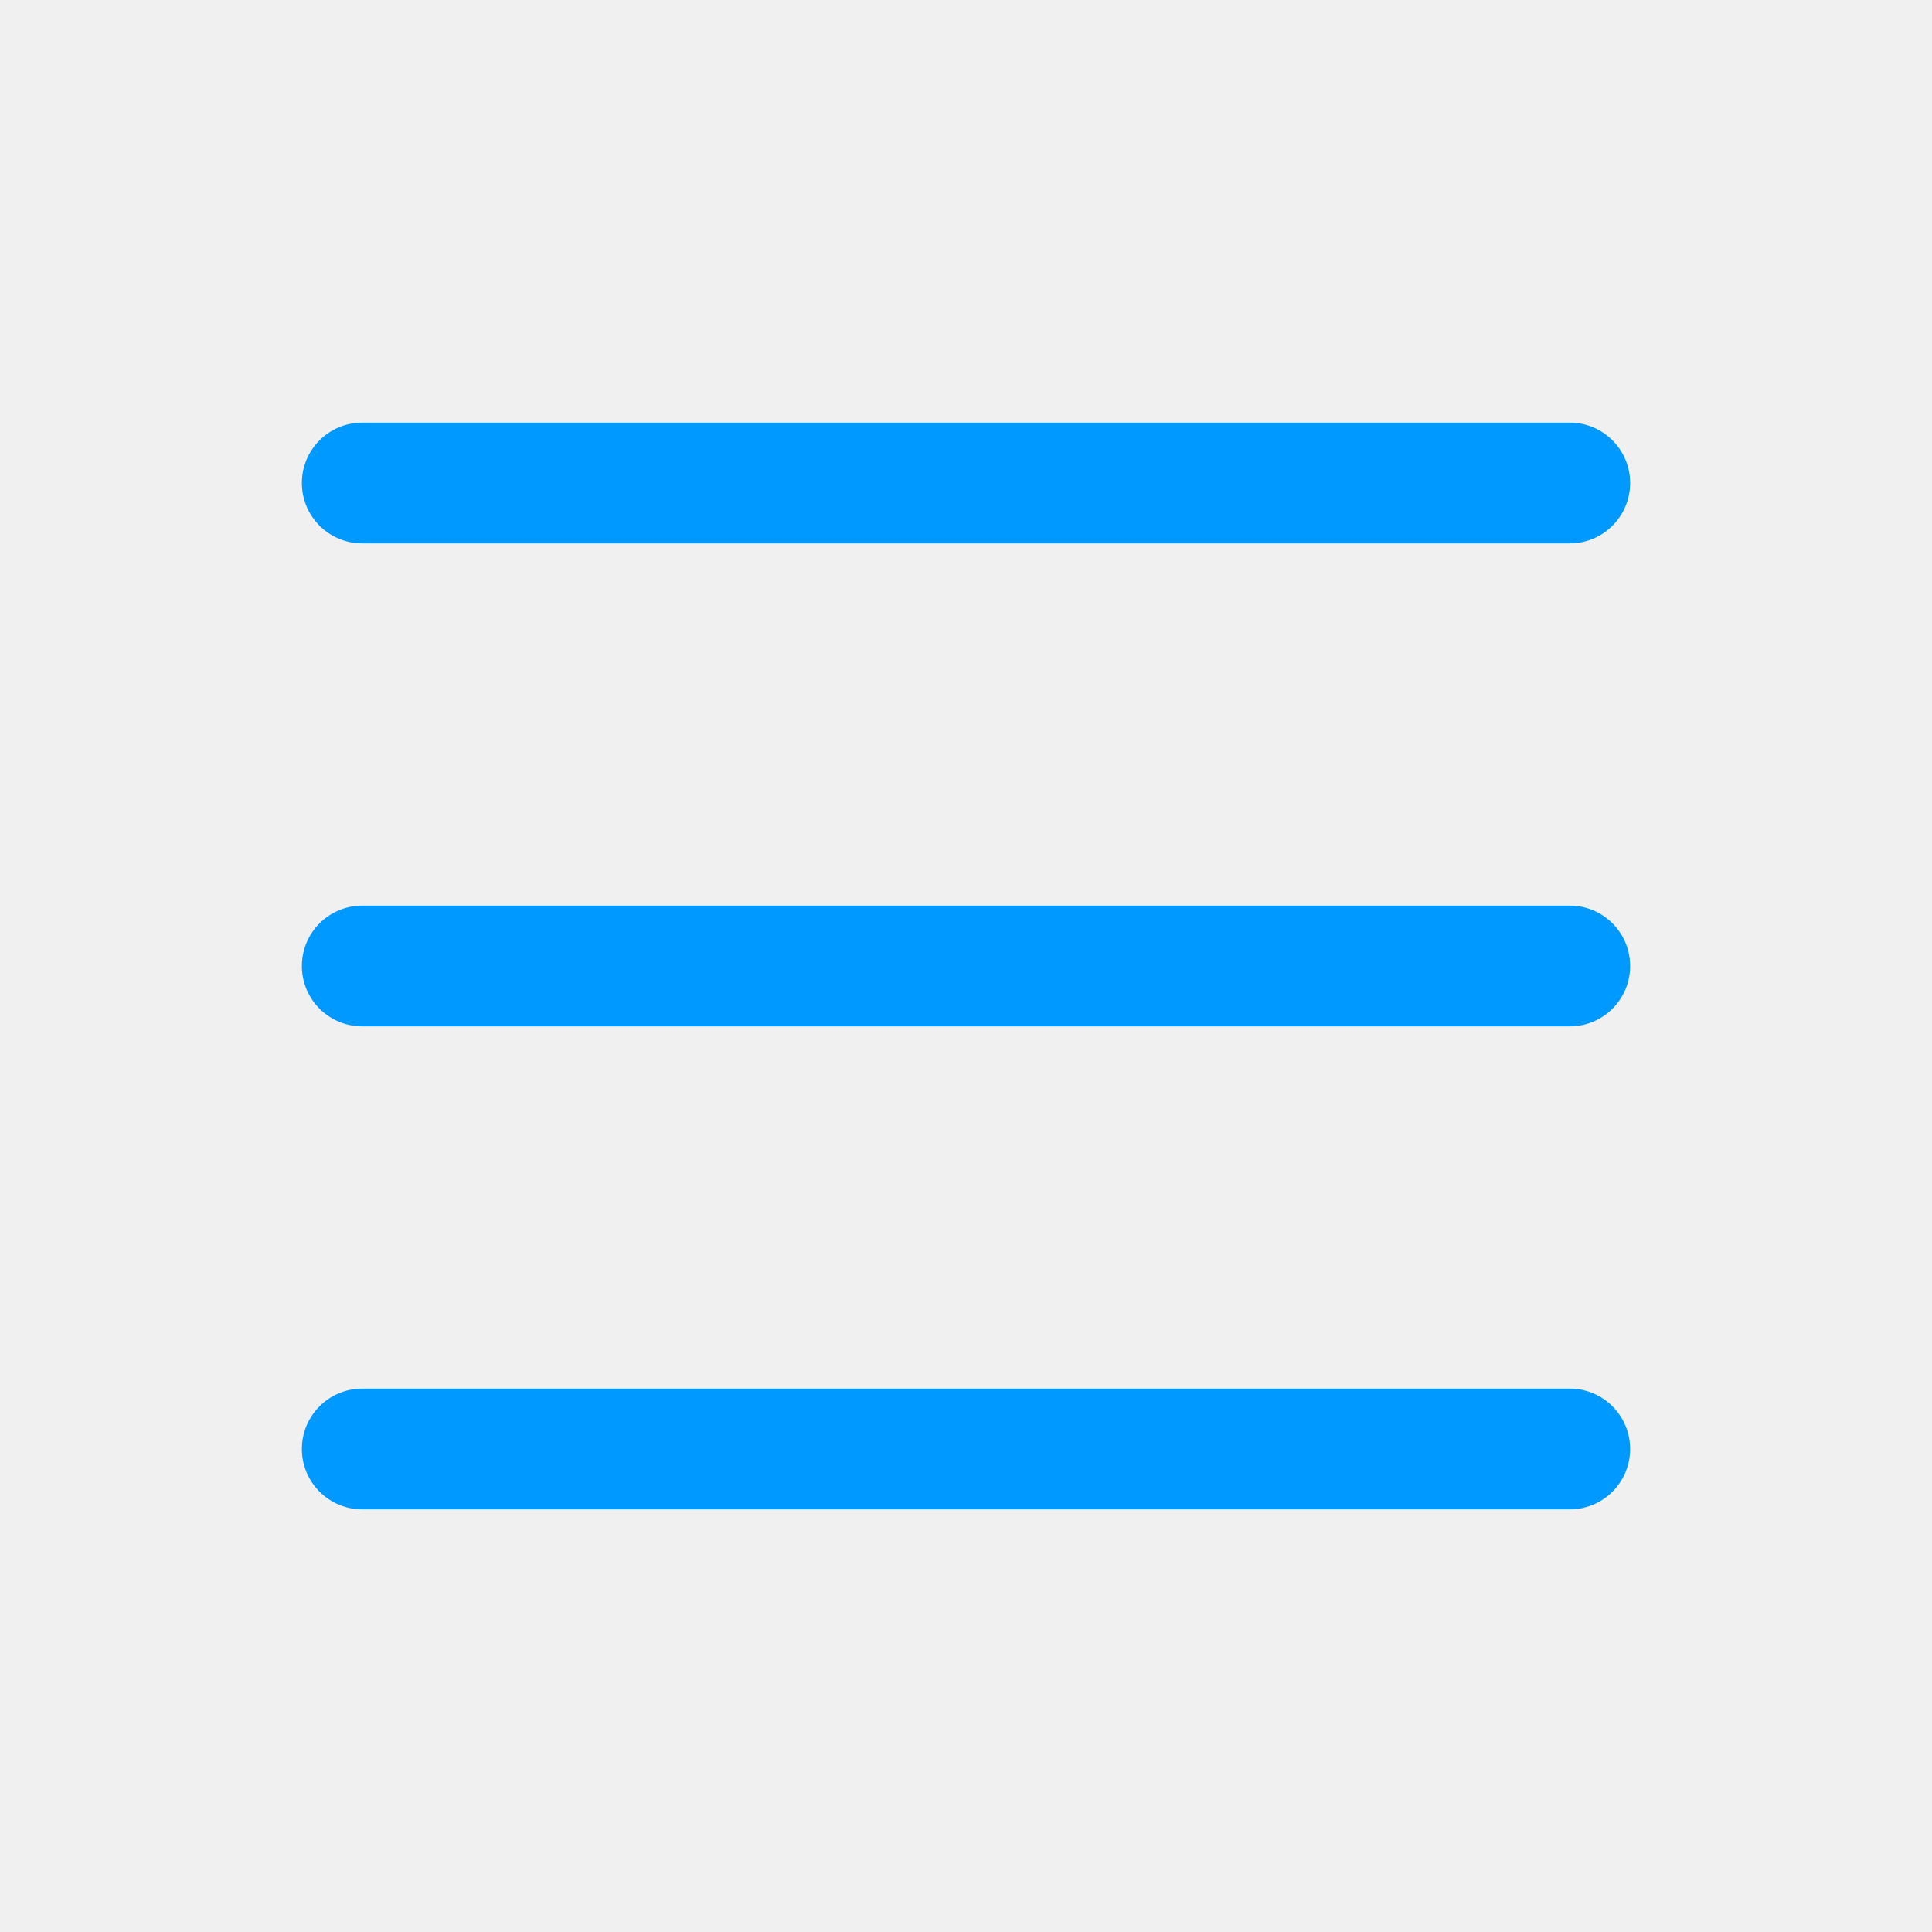
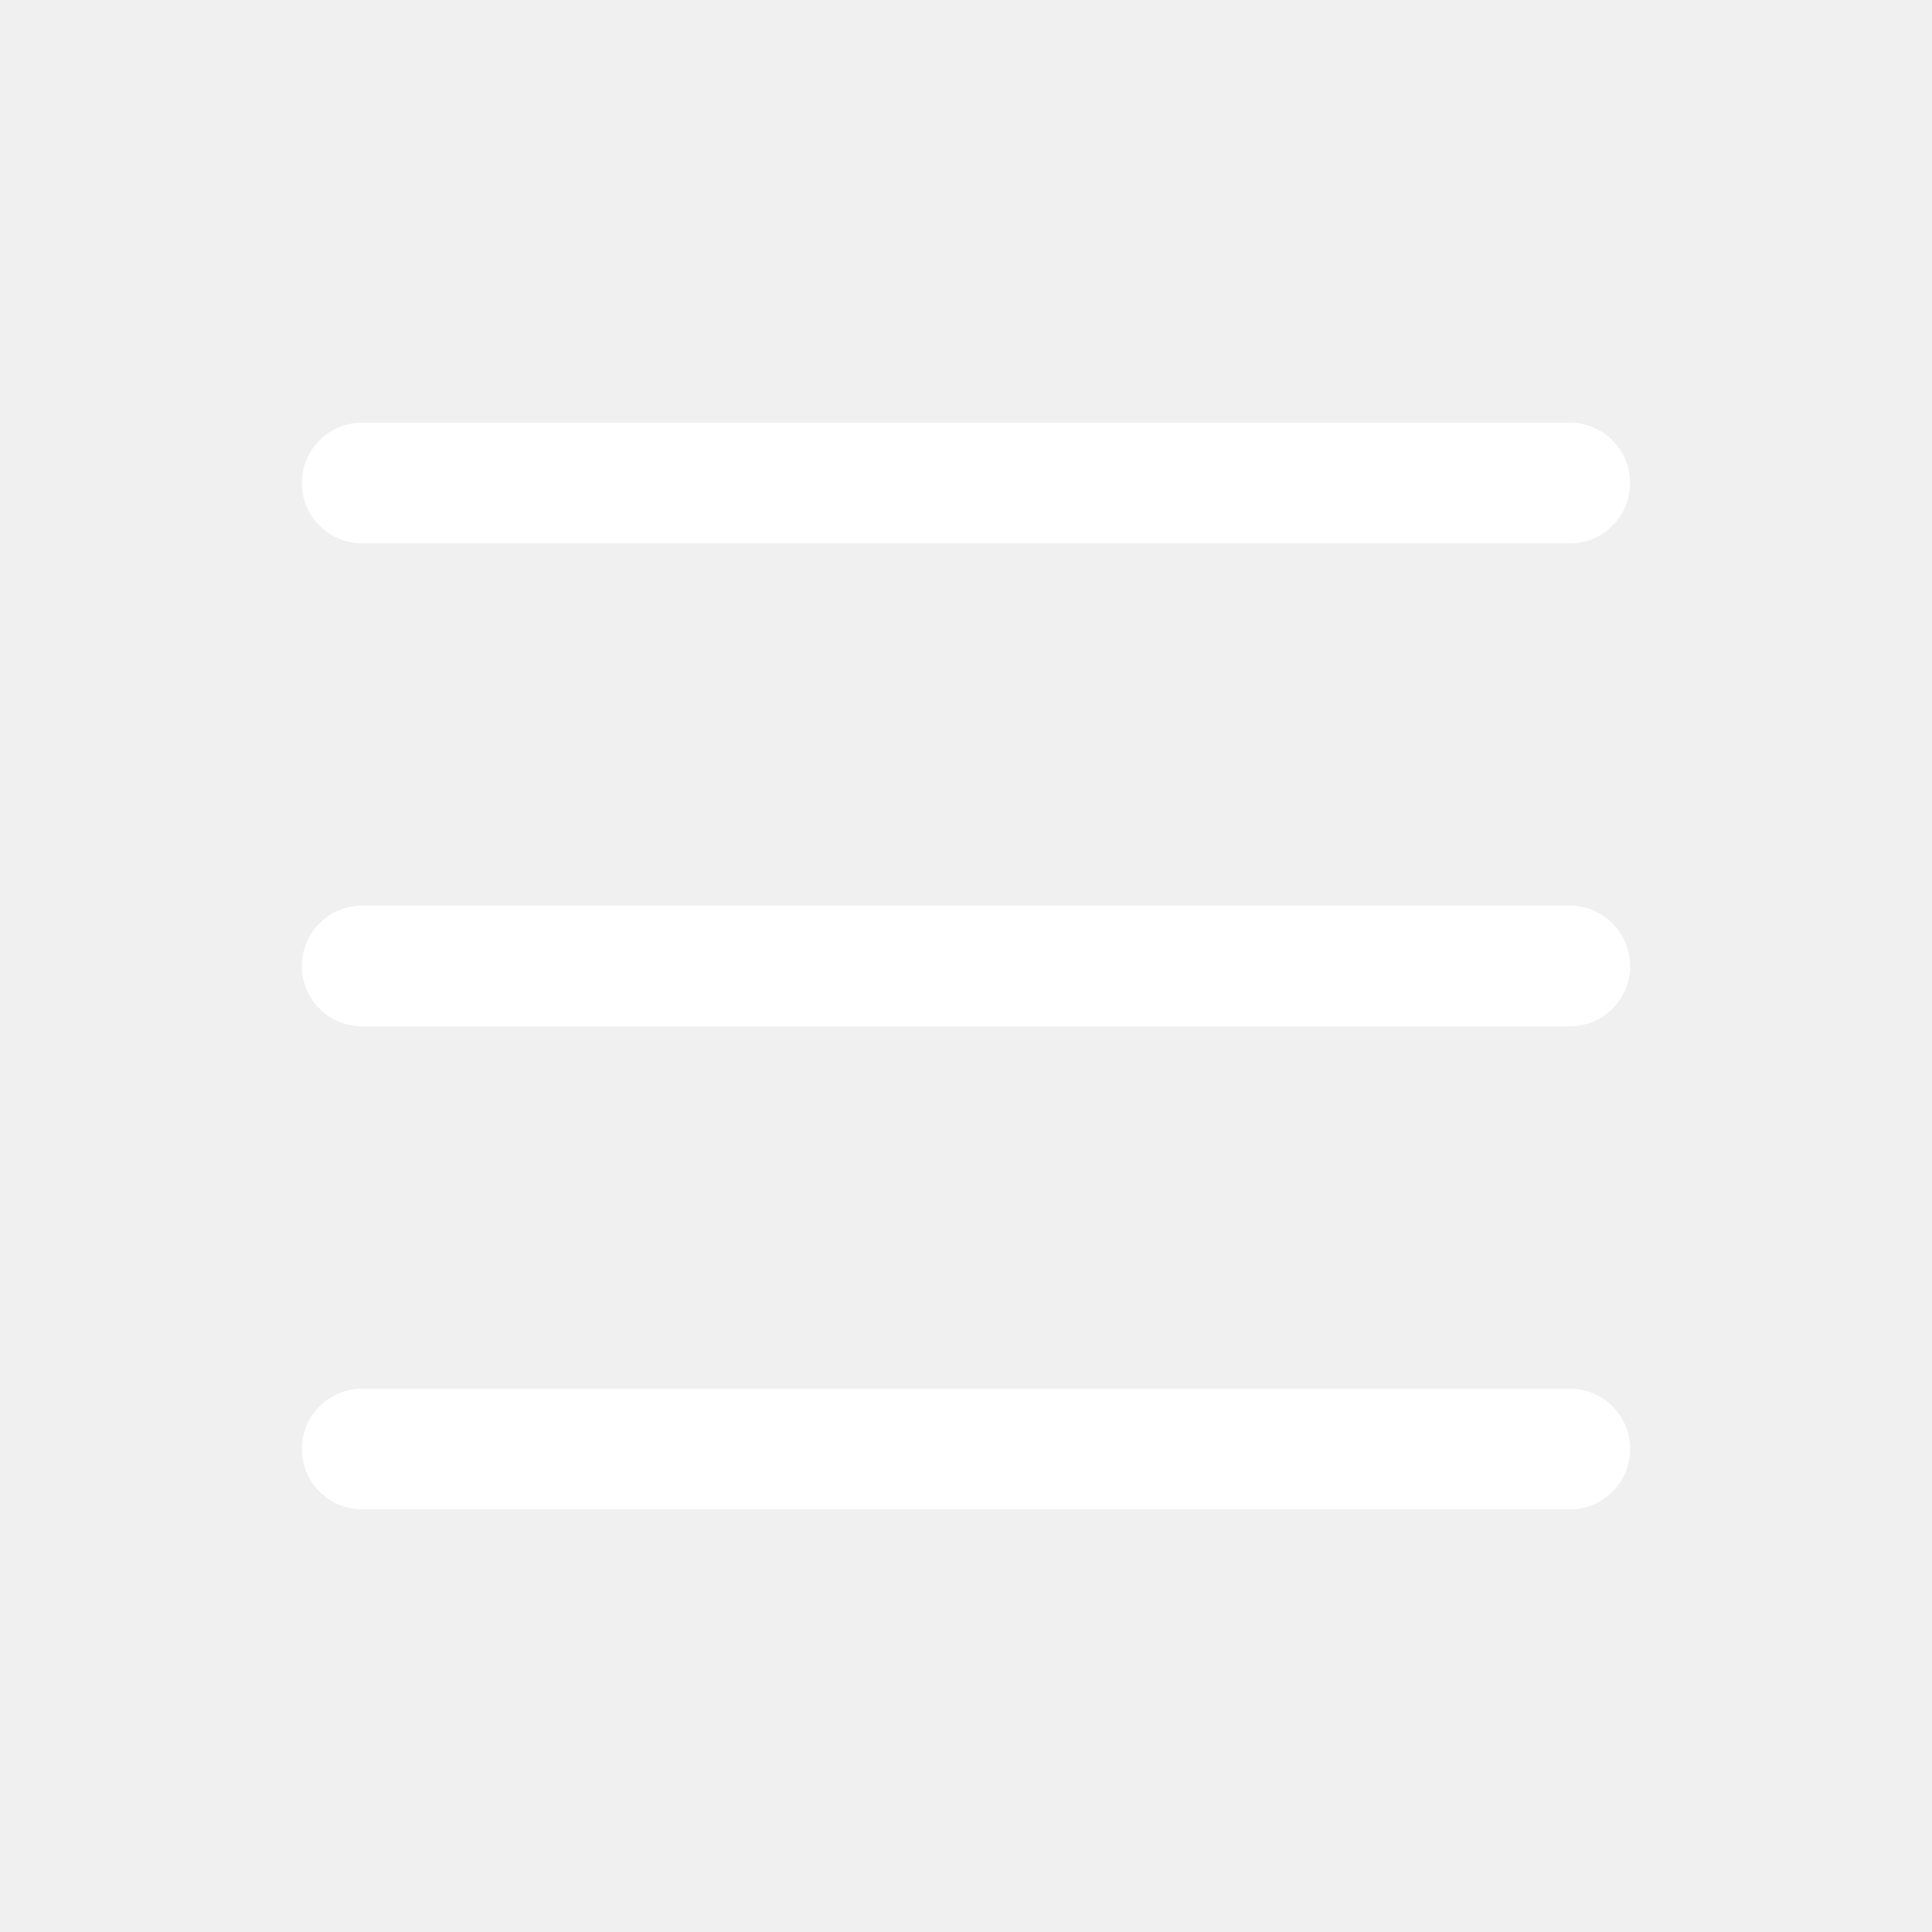
- <svg xmlns="http://www.w3.org/2000/svg" width="16" height="16" fill="#0099ff" class="bi bi-list" viewBox="0 0 16 16">
+ <svg xmlns="http://www.w3.org/2000/svg" width="16" height="16" fill="white" class="bi bi-list" viewBox="0 0 16 16">
  <path fill-rule="evenodd" d="M2.5 12a.5.5 0 0 1 .5-.5h10a.5.5 0 0 1 0 1H3a.5.5 0 0 1-.5-.5zm0-4a.5.5 0 0 1 .5-.5h10a.5.5 0 0 1 0 1H3a.5.5 0 0 1-.5-.5zm0-4a.5.5 0 0 1 .5-.5h10a.5.5 0 0 1 0 1H3a.5.5 0 0 1-.5-.5z" />
</svg>
